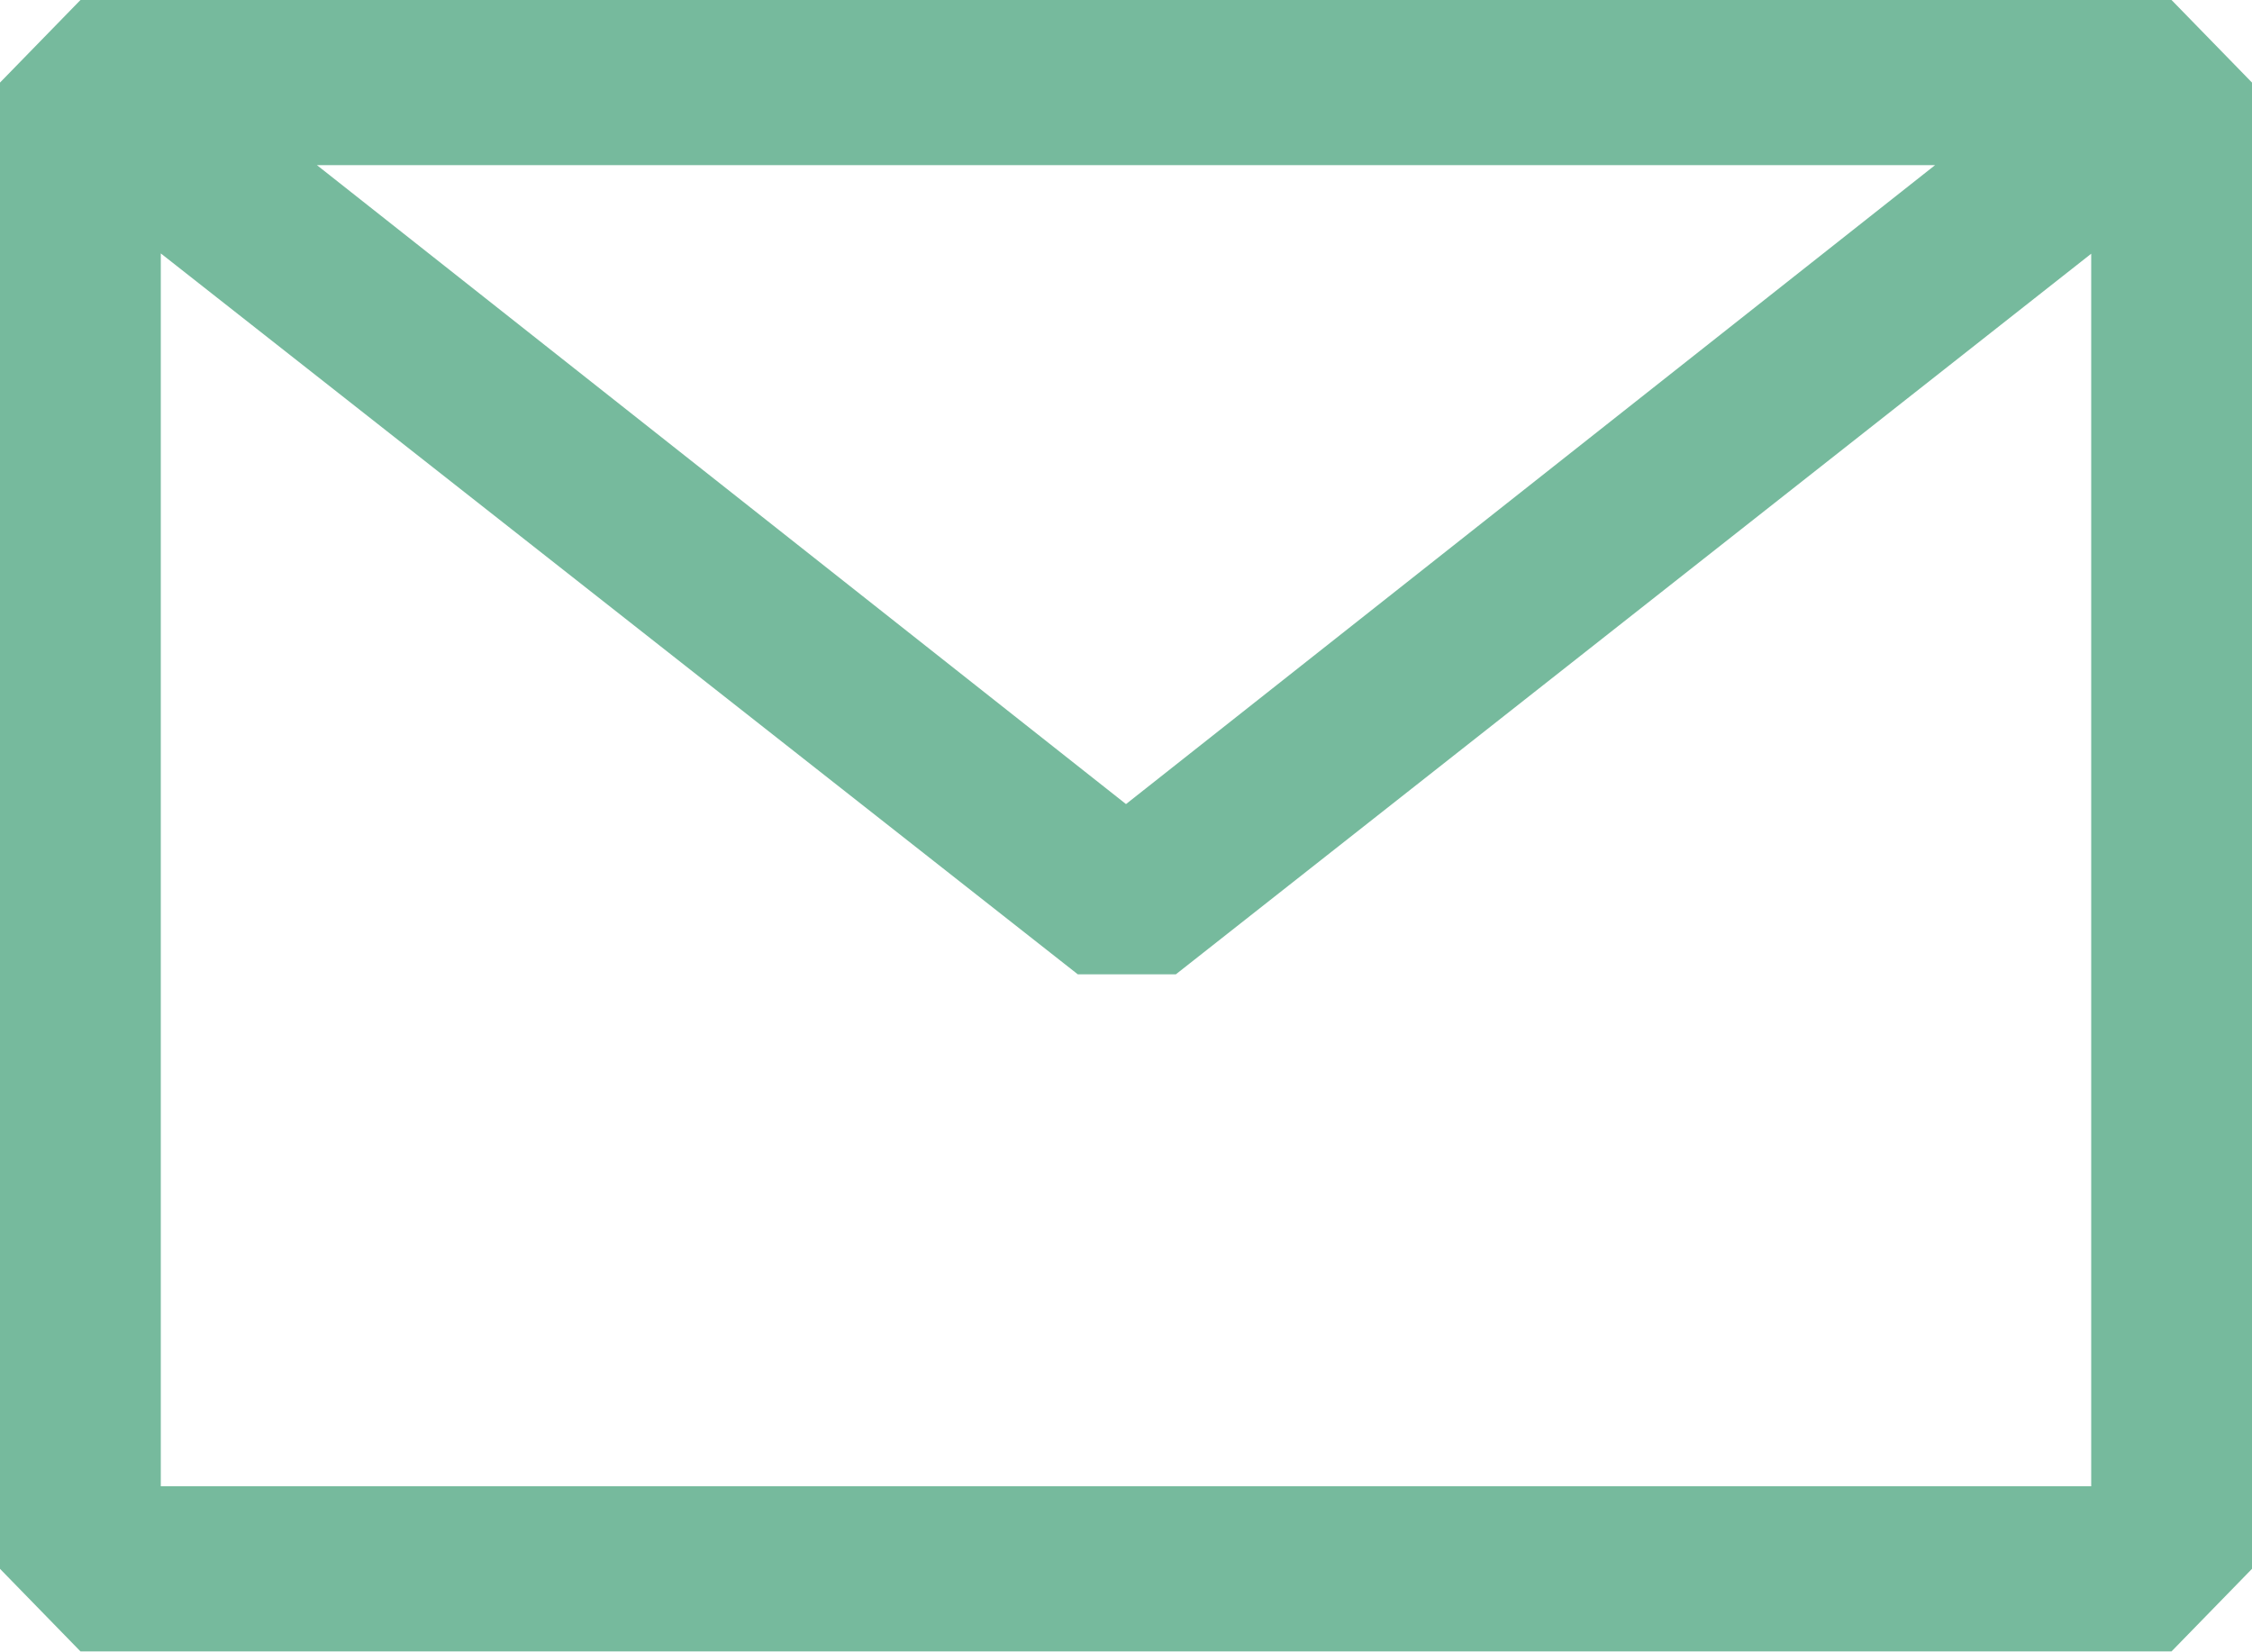
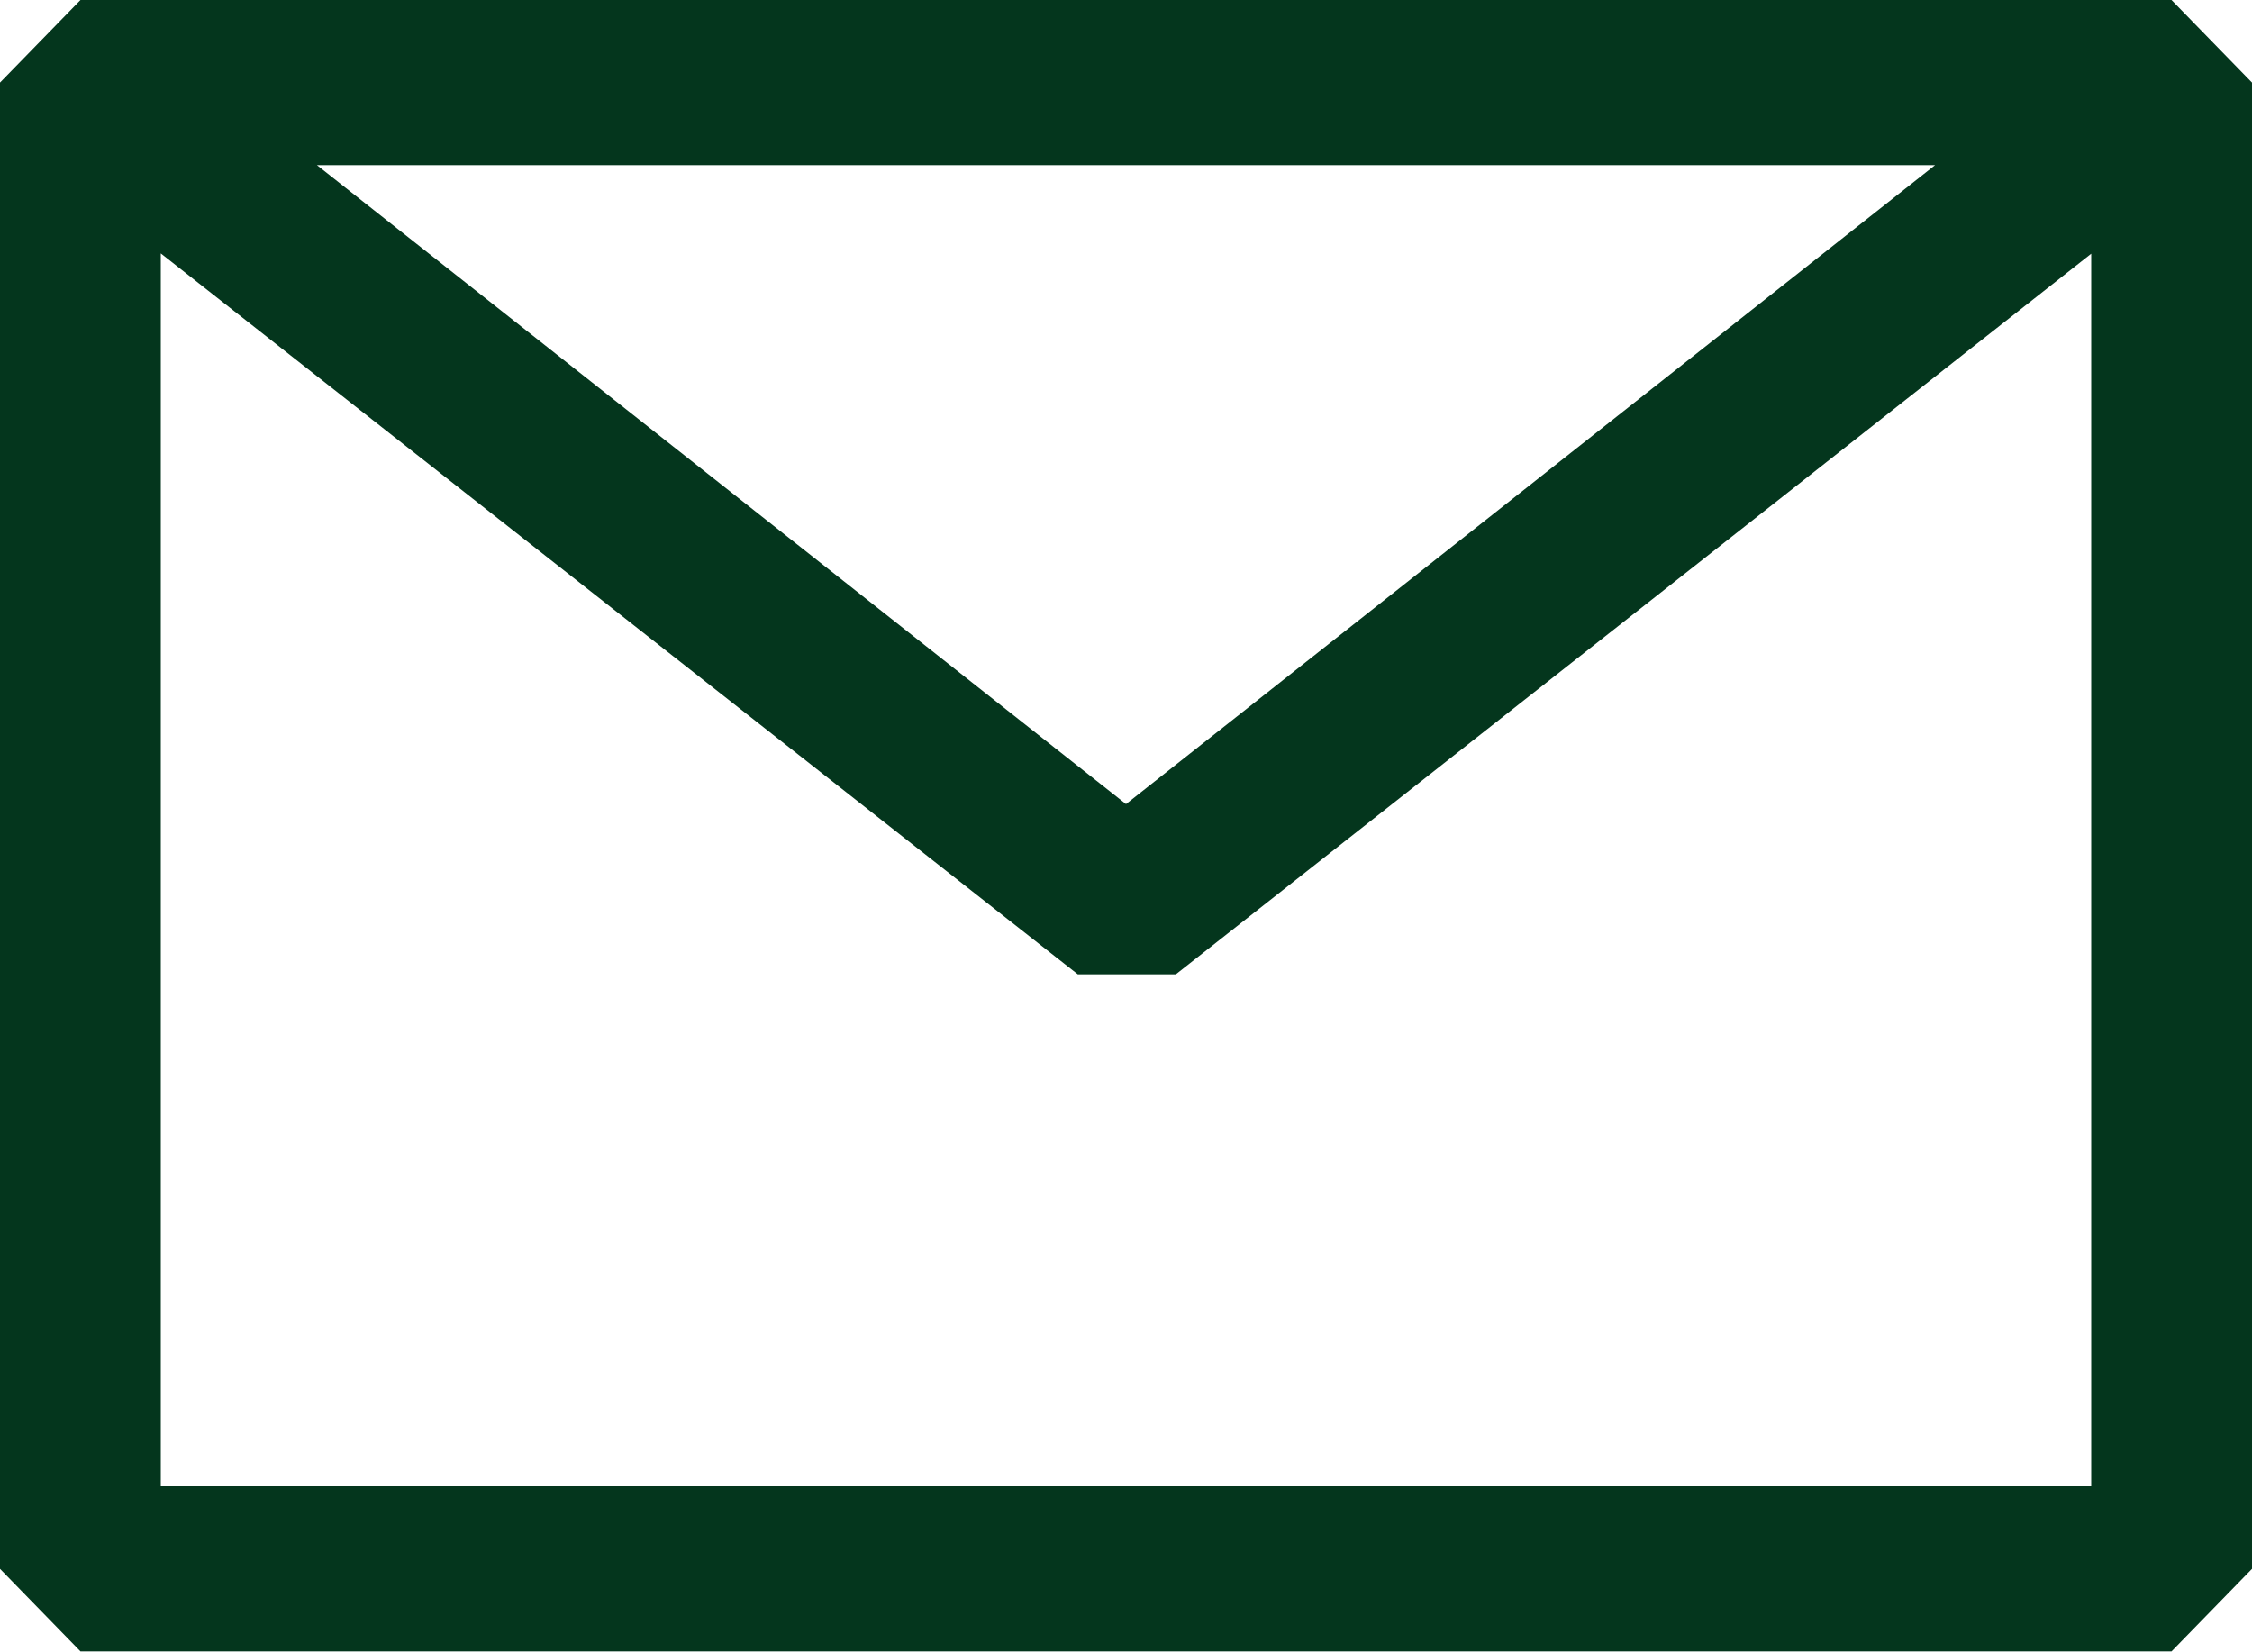
<svg xmlns="http://www.w3.org/2000/svg" width="15" height="11" viewBox="0 0 15 11" fill="none">
-   <path fill-rule="evenodd" clip-rule="evenodd" d="M0 0.55L0.536 0H14.464L15 0.55V10.45L14.464 11H0.536L0 10.45V0.55ZM1.071 1.688V9.9H13.929V1.69L7.832 6.49H7.179L1.071 1.688ZM12.889 1.1H2.111L7.5 5.356L12.889 1.1Z" fill="#76BA9D" />
+   <path fill-rule="evenodd" clip-rule="evenodd" d="M0 0.55L0.536 0H14.464L15 0.55V10.45L14.464 11H0.536L0 10.45V0.55ZM1.071 1.688V9.9H13.929V1.69L7.832 6.49H7.179L1.071 1.688ZM12.889 1.1H2.111L7.5 5.356L12.889 1.1Z" fill="#04361D" />
</svg>
